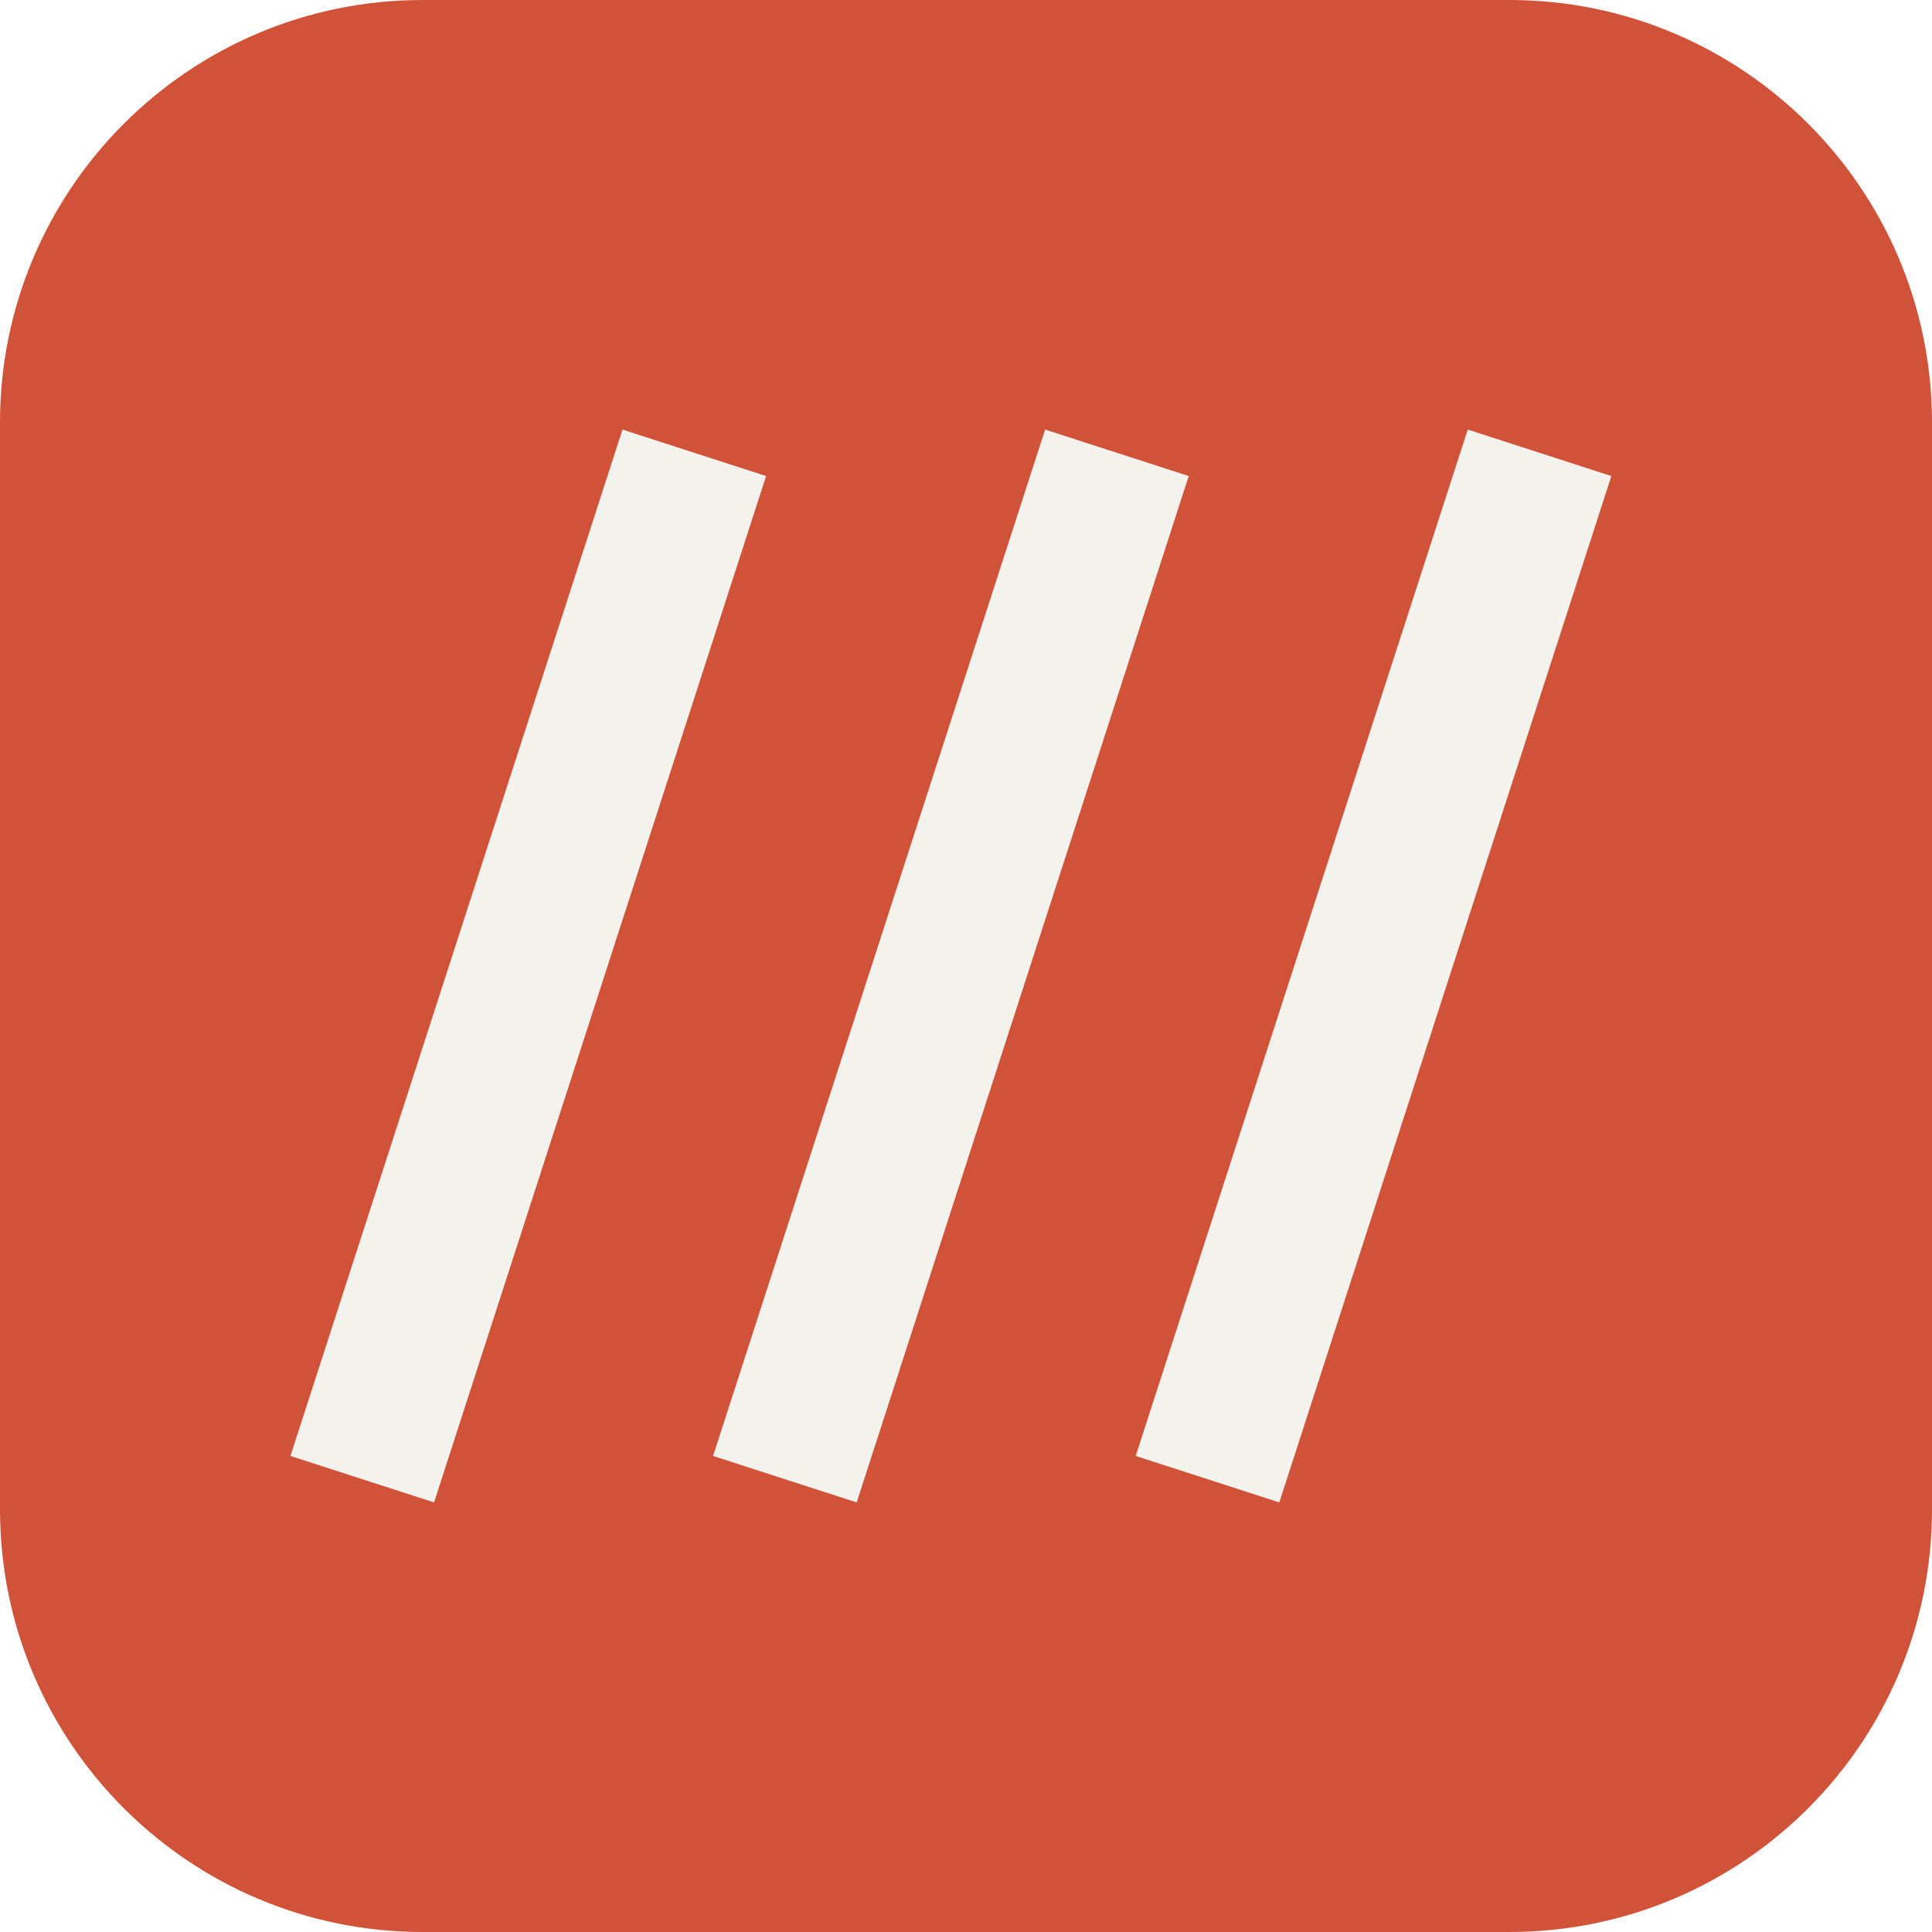
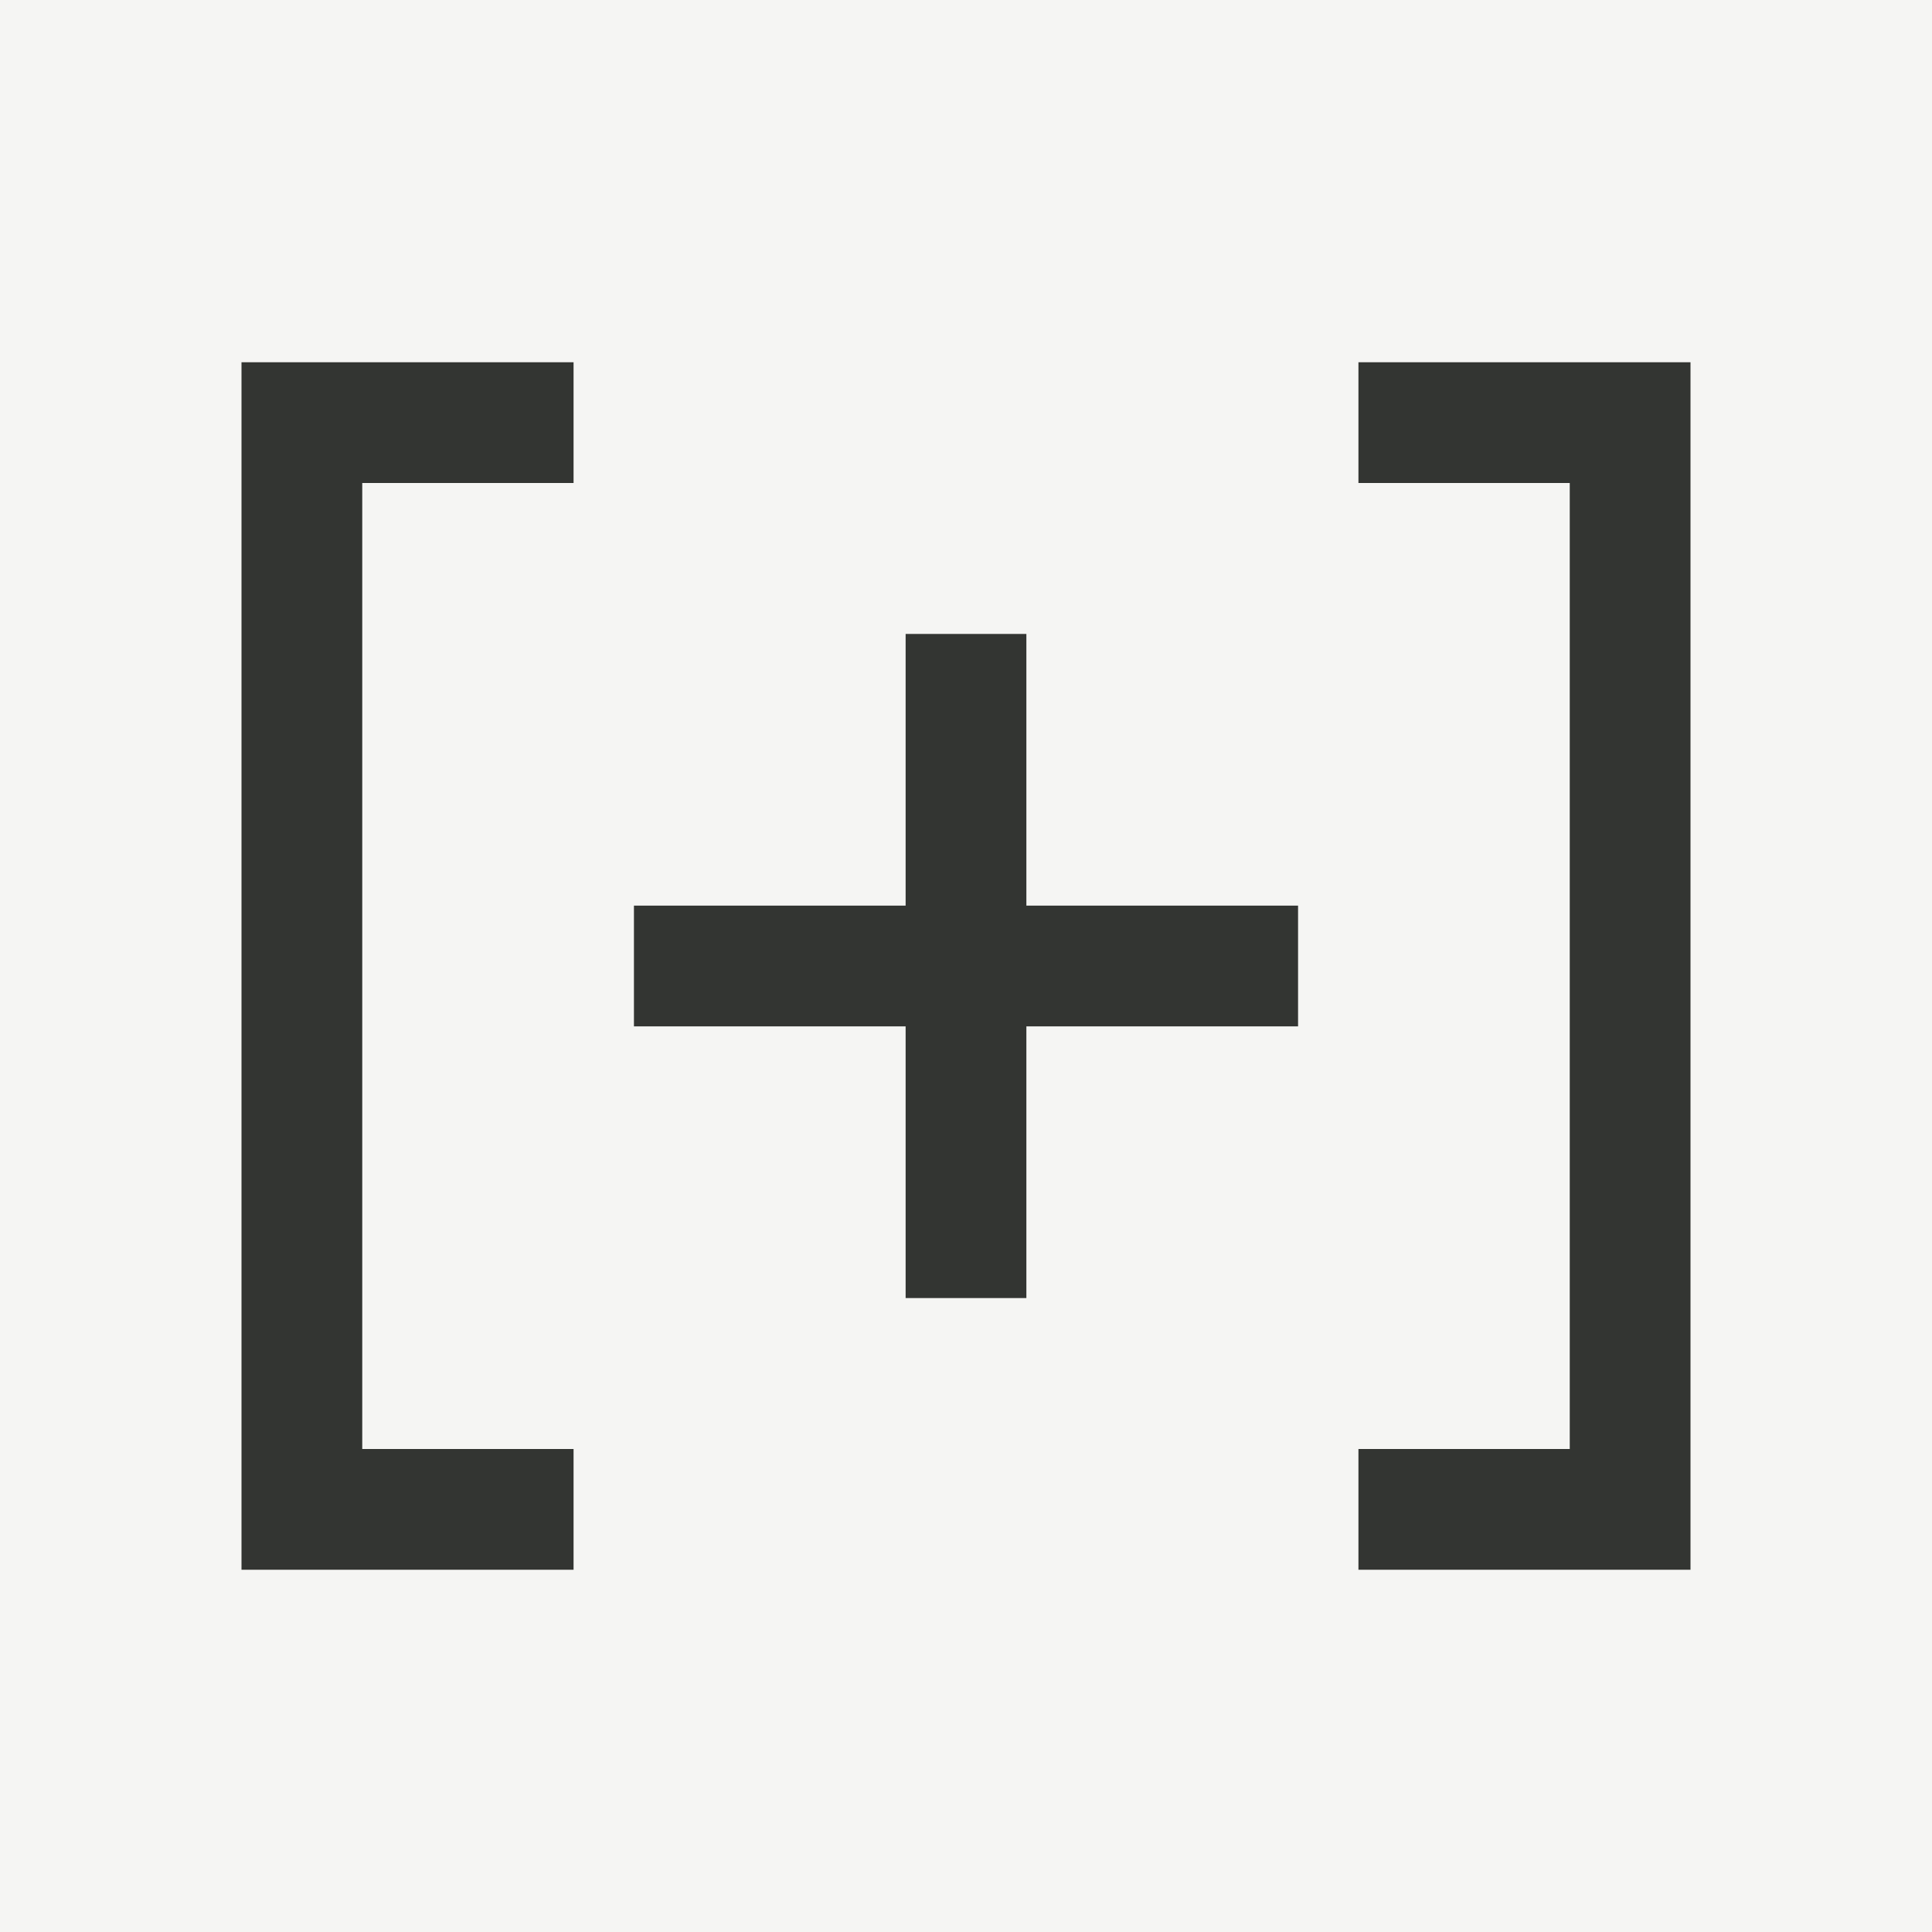
<svg xmlns="http://www.w3.org/2000/svg" viewBox="0 0 64 64">
-   <rect width="64" height="64" rx="14" fill="#d05238" />
-   <path d="m12 49 11-34m3 34 11-34m3 34 11-34" fill="none" stroke="#f4f2ec" stroke-width="5" />
+   <rect width="64" height="64" fill="#f5f5f3" />
+   <path d="M19 14H10v36h9m26-36h9v36h-9M32 21v22m-11-11h22" fill="none" stroke="#333532" stroke-width="4" />
</svg>
